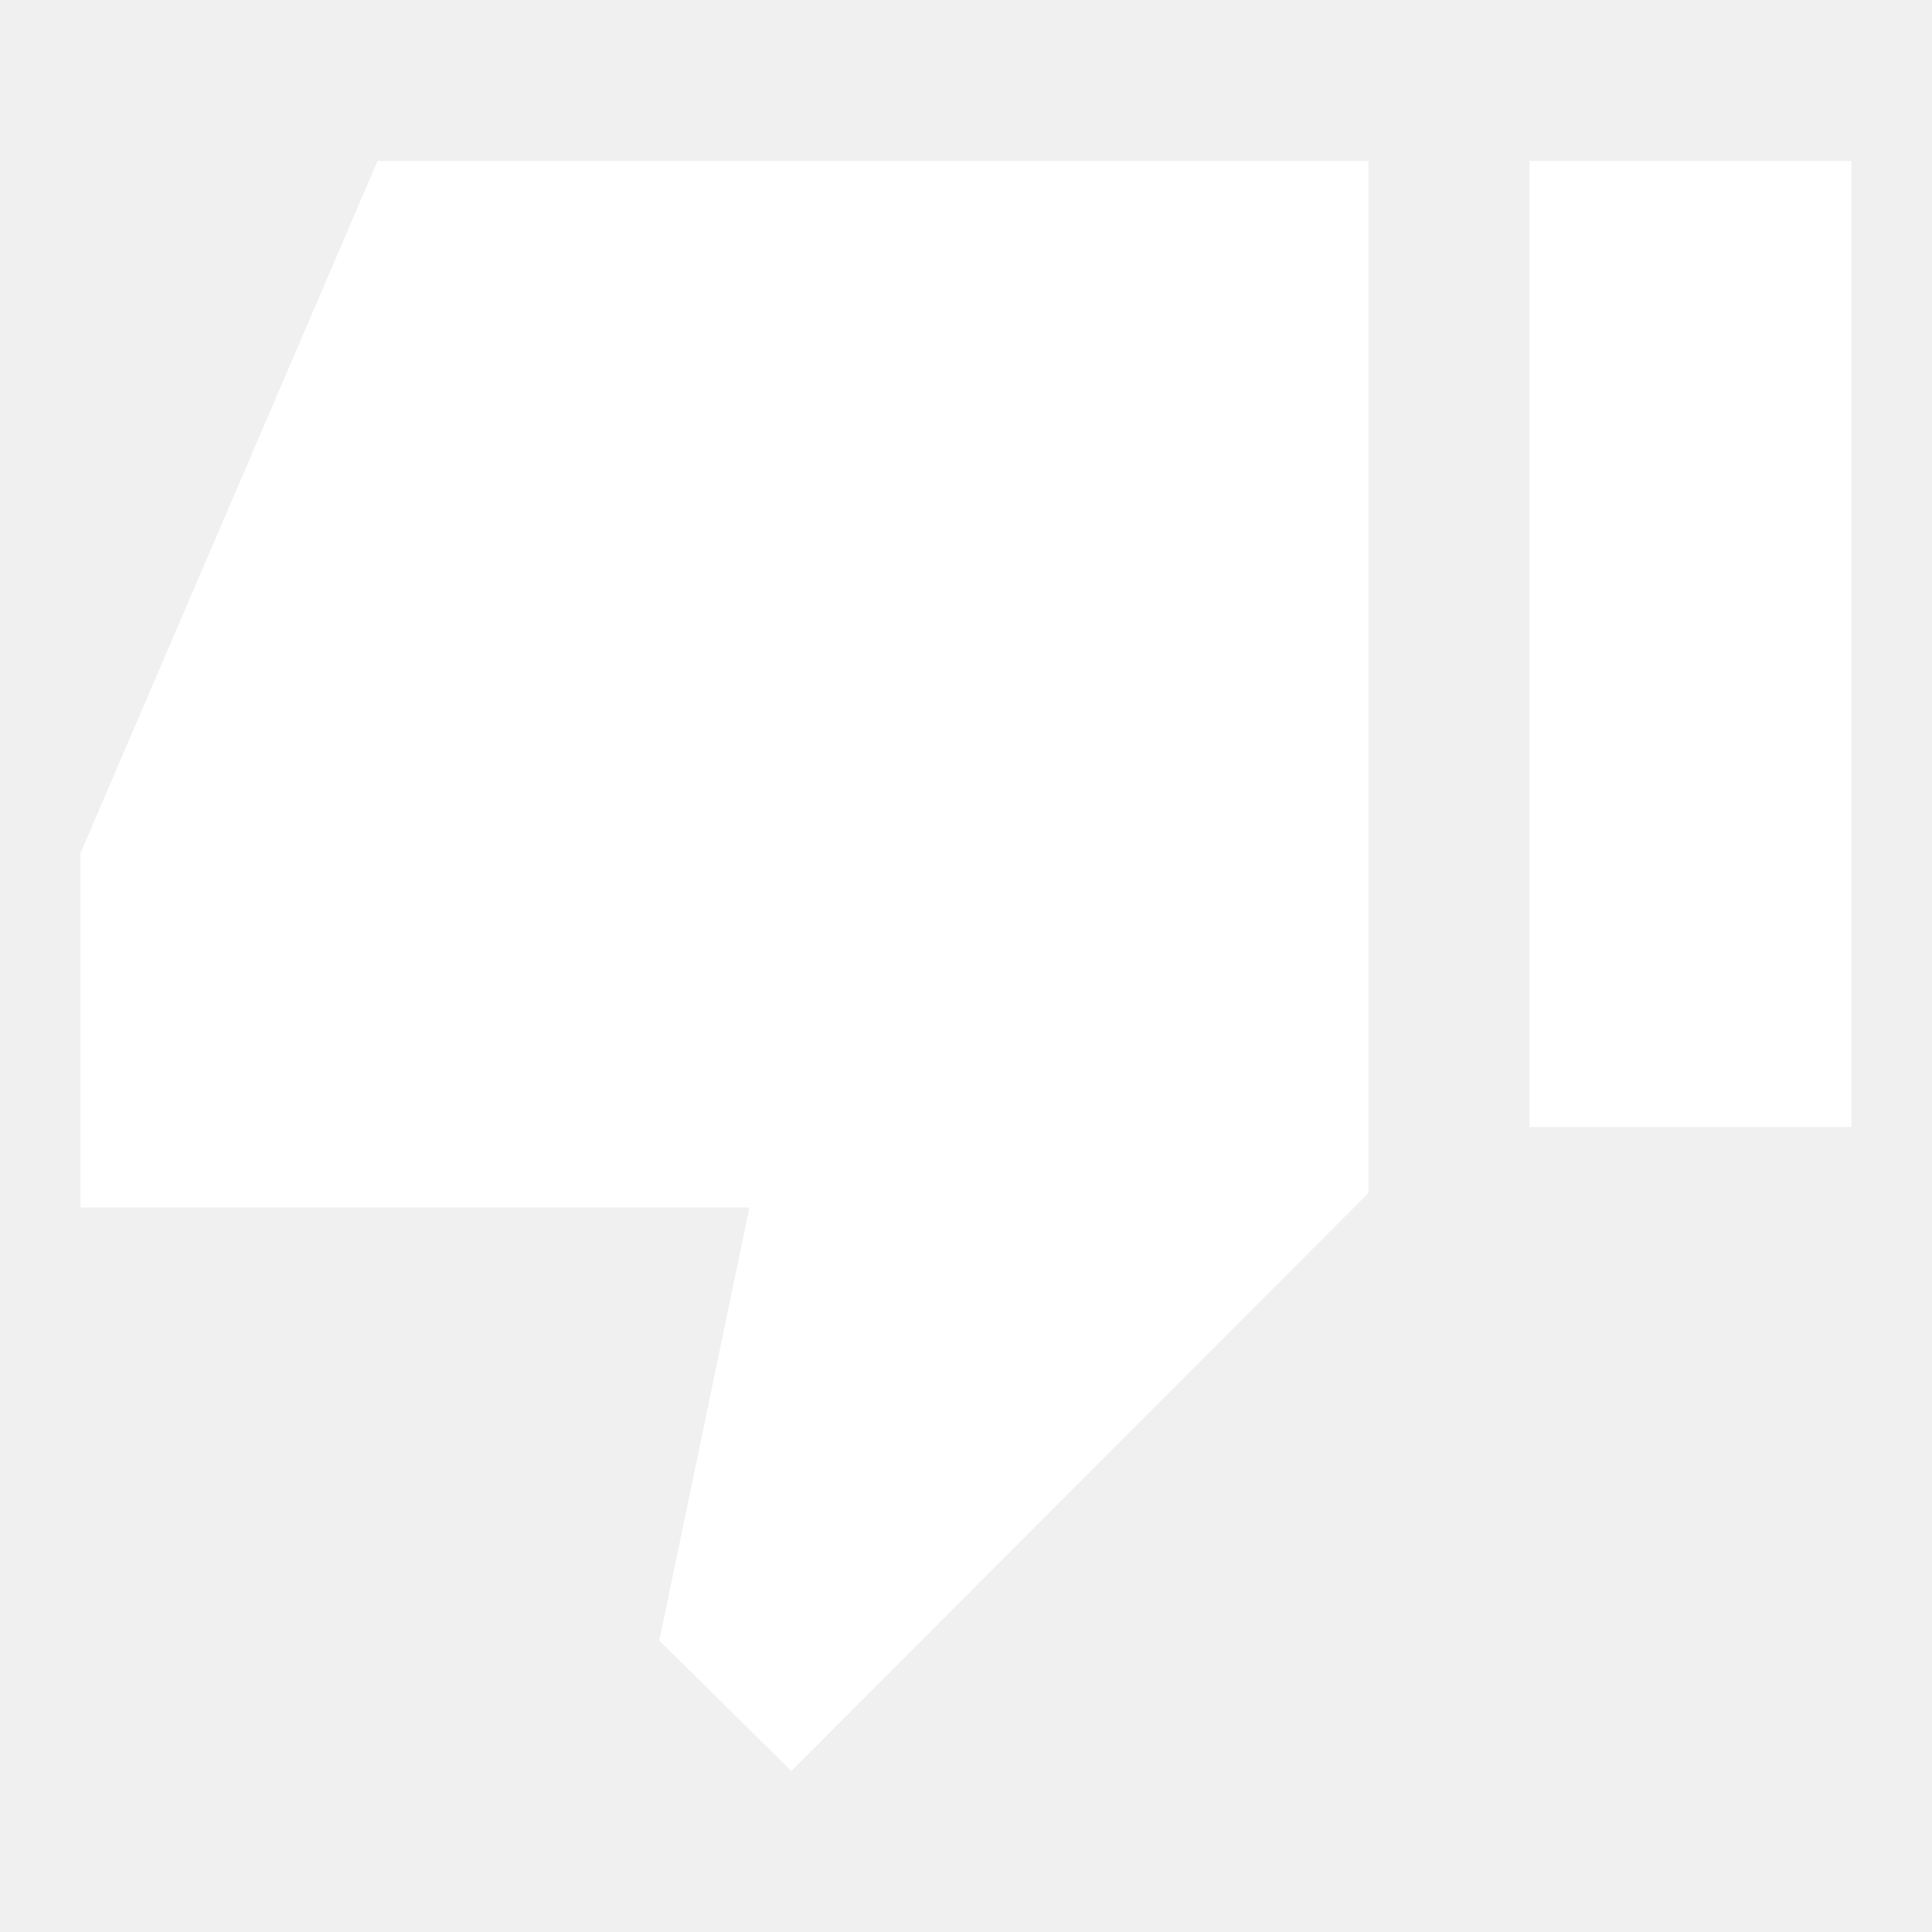
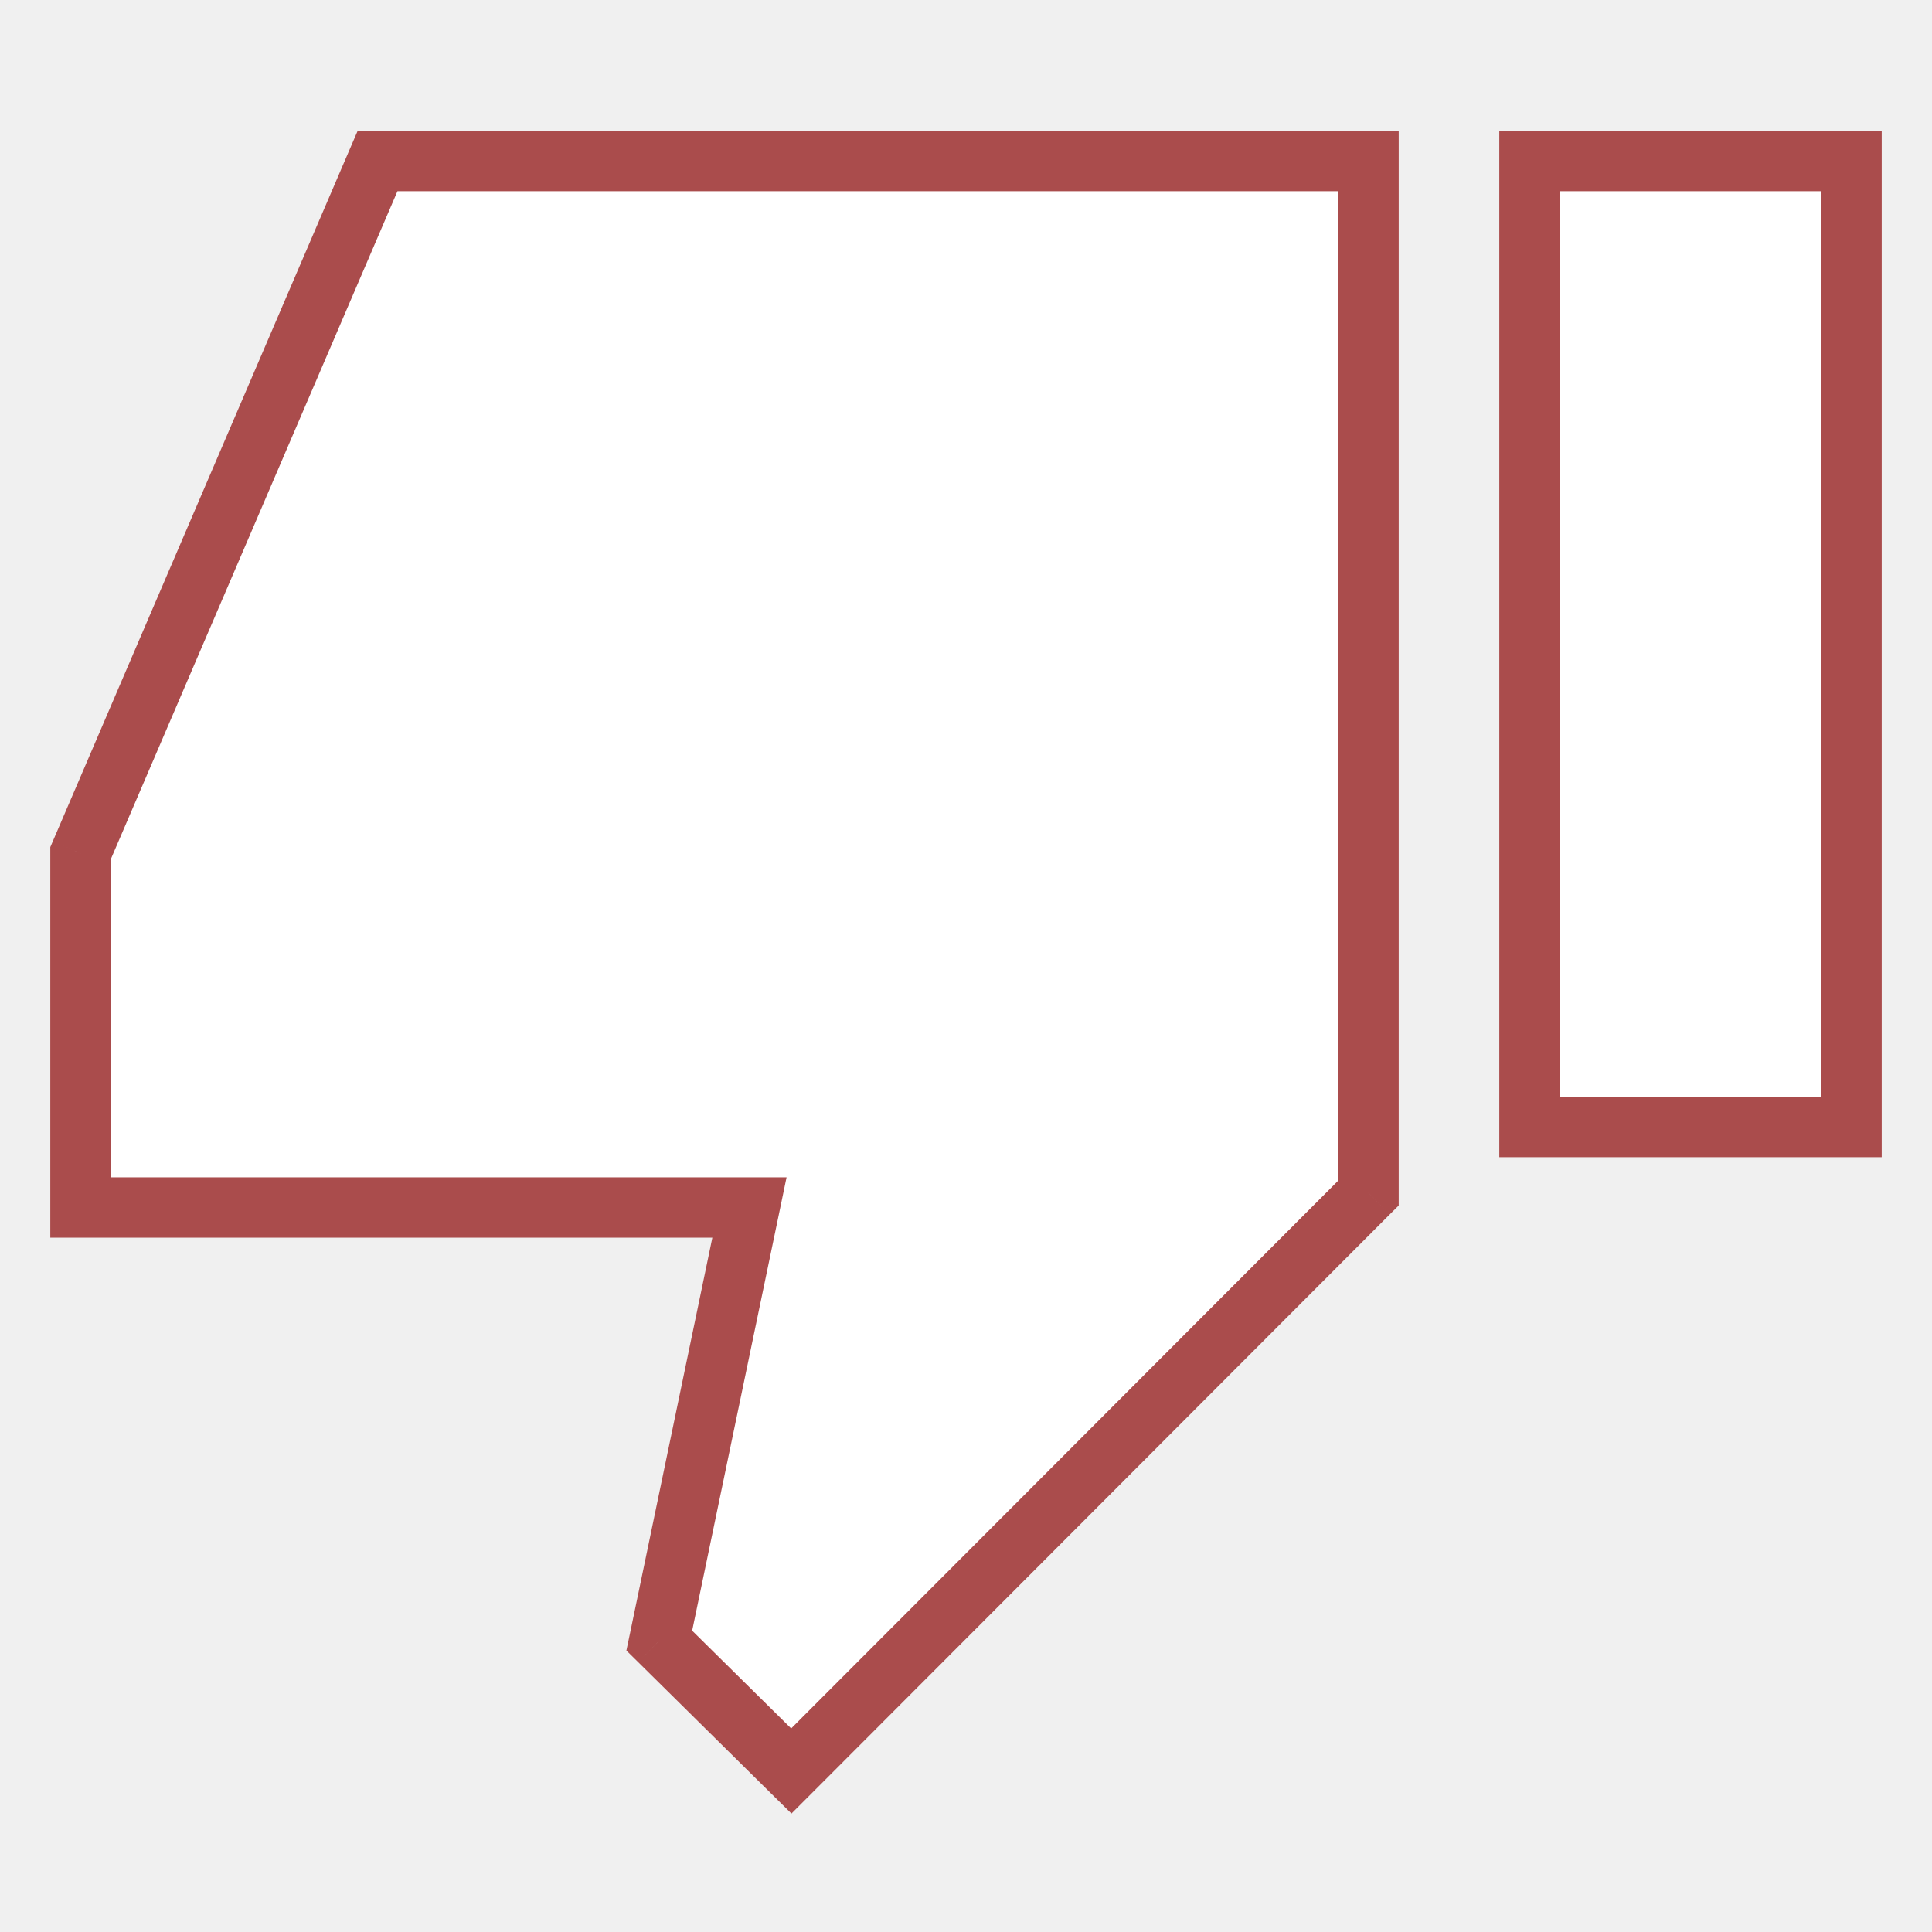
<svg xmlns="http://www.w3.org/2000/svg" width="32" height="32" viewBox="0 0 32 32" fill="none">
-   <path fill-rule="evenodd" clip-rule="evenodd" d="M1.333 20V14.133L6.253 2.667H22.667V19.76L13.107 29.333L10.92 27.173L12.413 20H1.333ZM30.667 2.667H25.333V18.667H30.667V2.667Z" fill="#ffffff" />
+   <path fill-rule="evenodd" clip-rule="evenodd" d="M1.333 20V14.133L6.253 2.667H22.667V19.76L13.107 29.333L10.92 27.173L12.413 20H1.333ZM30.667 2.667H25.333V18.667H30.667V2.667Z" fill="white" />
+   <path d="M1.333 14.133L0.874 13.936L0.833 14.031V14.133H1.333ZM1.333 20H0.833V20.5H1.333V20ZM6.253 2.667V2.167H5.924L5.794 2.469L6.253 2.667ZM22.667 2.667H23.167V2.167H22.667V2.667ZM22.667 19.76L23.02 20.113L23.167 19.967V19.76H22.667ZM13.107 29.333L12.755 29.689L13.109 30.038L13.46 29.687L13.107 29.333ZM10.92 27.173L10.431 27.071L10.375 27.338L10.569 27.529L10.92 27.173ZM12.413 20L12.903 20.102L13.028 19.5H12.413V20ZM25.333 2.667V2.167H24.833V2.667H25.333ZM30.667 2.667H31.167V2.167H30.667V2.667ZM25.333 18.667H24.833V19.167H25.333V18.667ZM30.667 18.667V19.167H31.167V18.667H30.667ZM0.833 14.133V20H1.833V14.133H0.833ZM5.794 2.469L0.874 13.936L1.793 14.33L6.713 2.864L5.794 2.469ZM22.667 2.167H6.253V3.167H22.667V2.167ZM23.167 19.76V2.667H22.167V19.76H23.167ZM13.46 29.687L23.02 20.113L22.313 19.407L12.753 28.98L13.46 29.687ZM10.569 27.529L12.755 29.689L13.458 28.978L11.271 26.818L10.569 27.529ZM11.924 19.898L10.431 27.071L11.409 27.275L12.903 20.102L11.924 19.898ZM1.333 20.5H12.413V19.5H1.333V20.5ZM25.333 3.167H30.667V2.167H25.333V3.167ZM25.833 18.667V2.667H24.833V18.667H25.833ZM30.667 18.167H25.333V19.167H30.667V18.167ZM30.167 2.667V18.667H31.167V2.667H30.167Z" fill="#AA4C4C" />
</svg>
